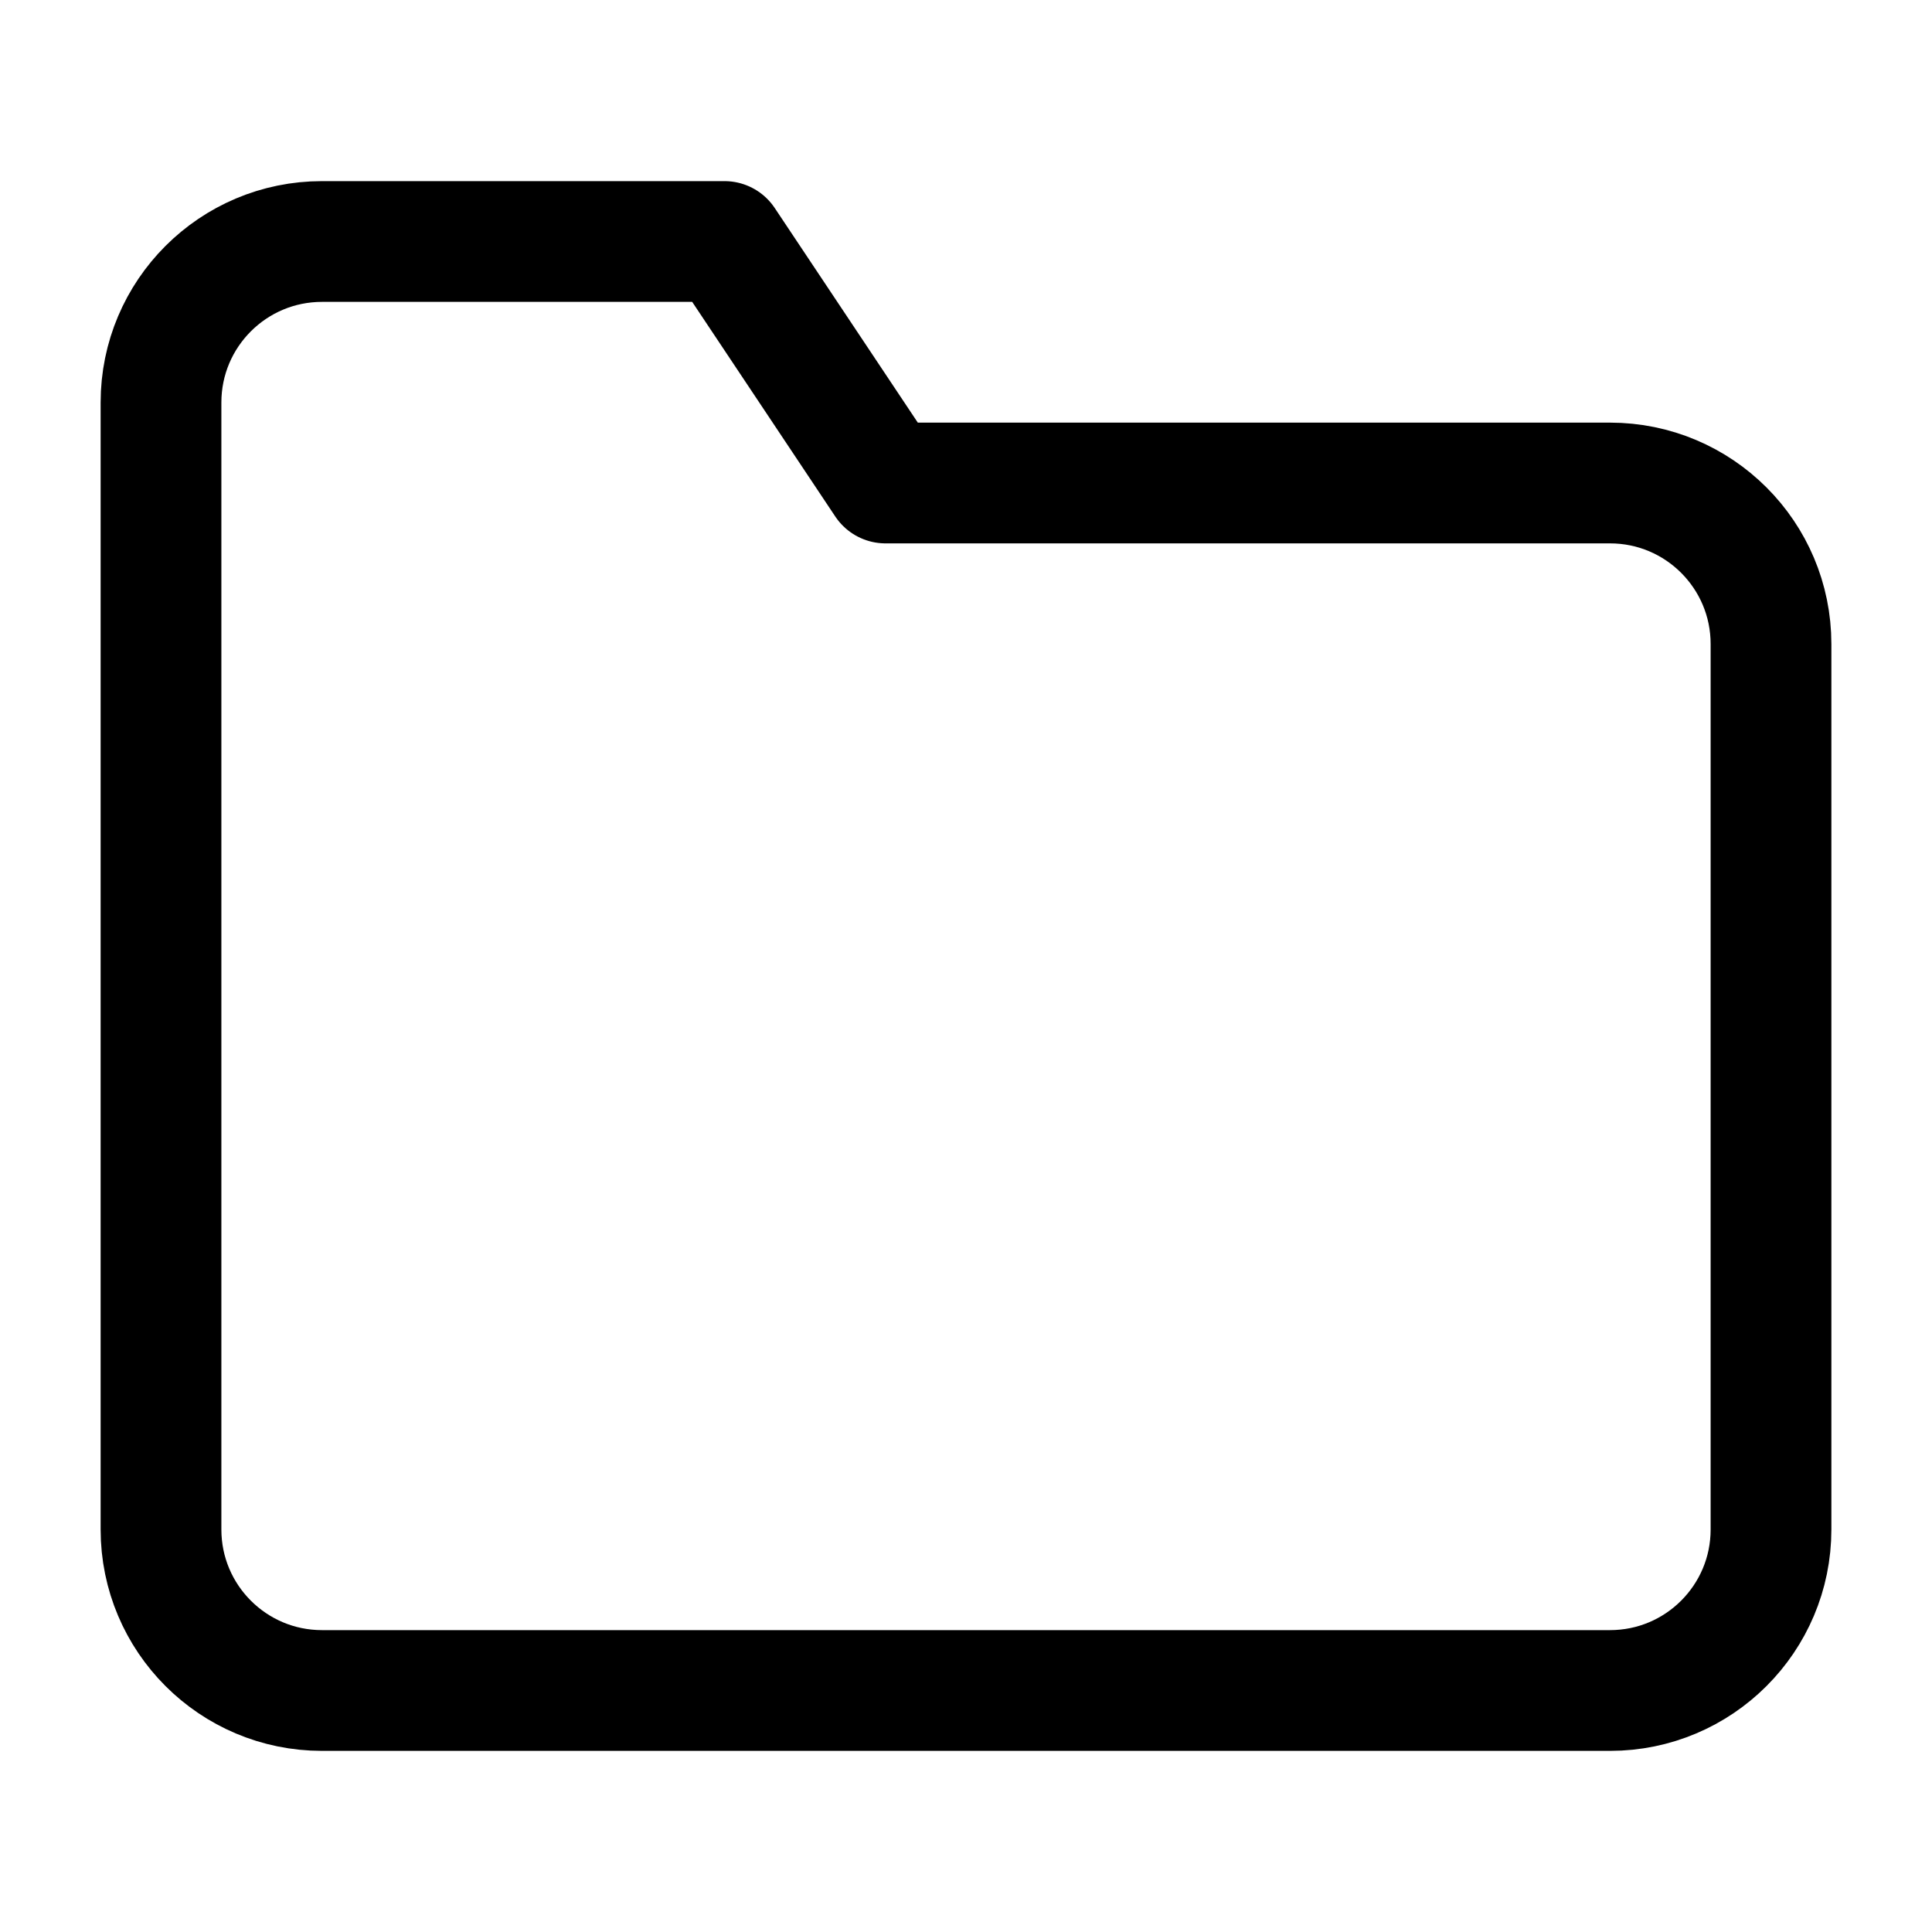
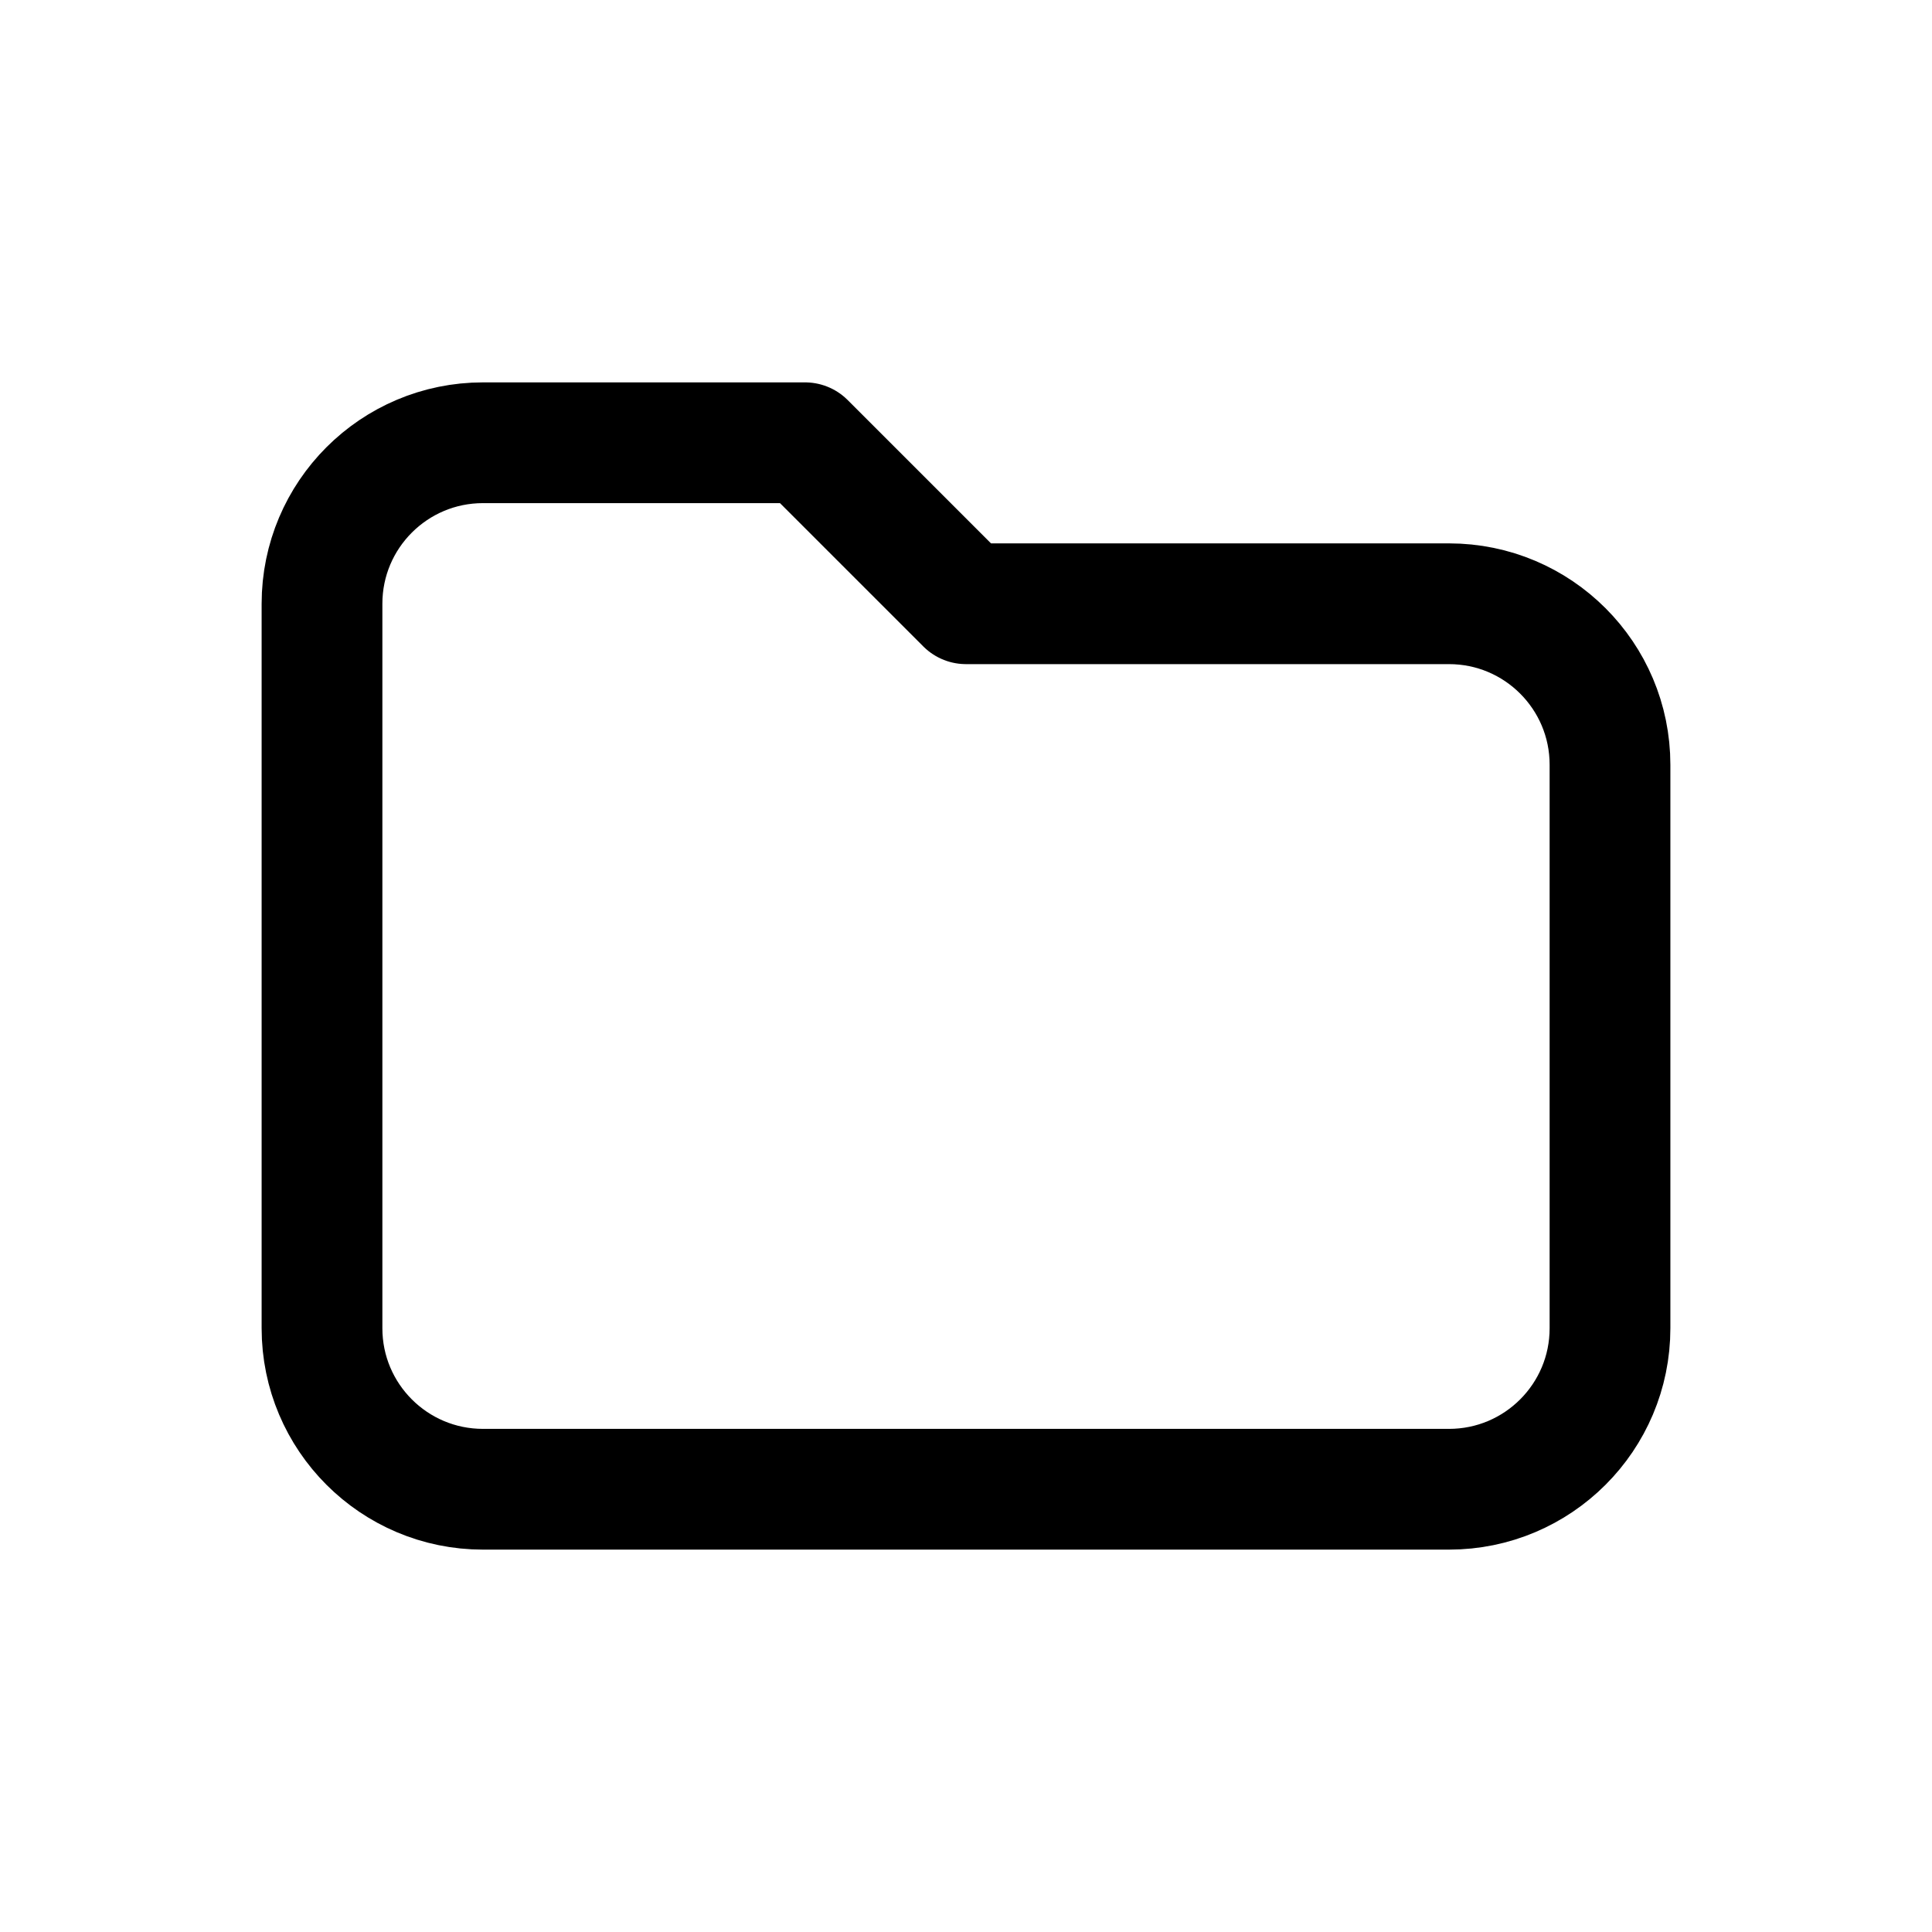
- <svg viewBox="0 0 24 24" fill="none" stroke="currentColor" stroke-width="1.5" stroke-linecap="round" stroke-linejoin="round">
-   <path d="M22 19a2 2 0 0 1-2 2H4a2 2 0 0 1-2-2V5a2 2 0 0 1 2-2h5l2 3h9a2 2 0 0 1 2 2z" />
+ <svg xmlns="http://www.w3.org/2000/svg" viewBox="0 0 24 24">
+   <path d="M4 7.5a2 2 0 0 1 2-2h4l2 2h6a2 2 0 0 1 2 2v7a2 2 0 0 1-2 2H6a2 2 0 0 1-2-2v-9Z" fill="none" stroke="currentColor" stroke-width="1.5" stroke-linecap="round" stroke-linejoin="round" />
</svg>
